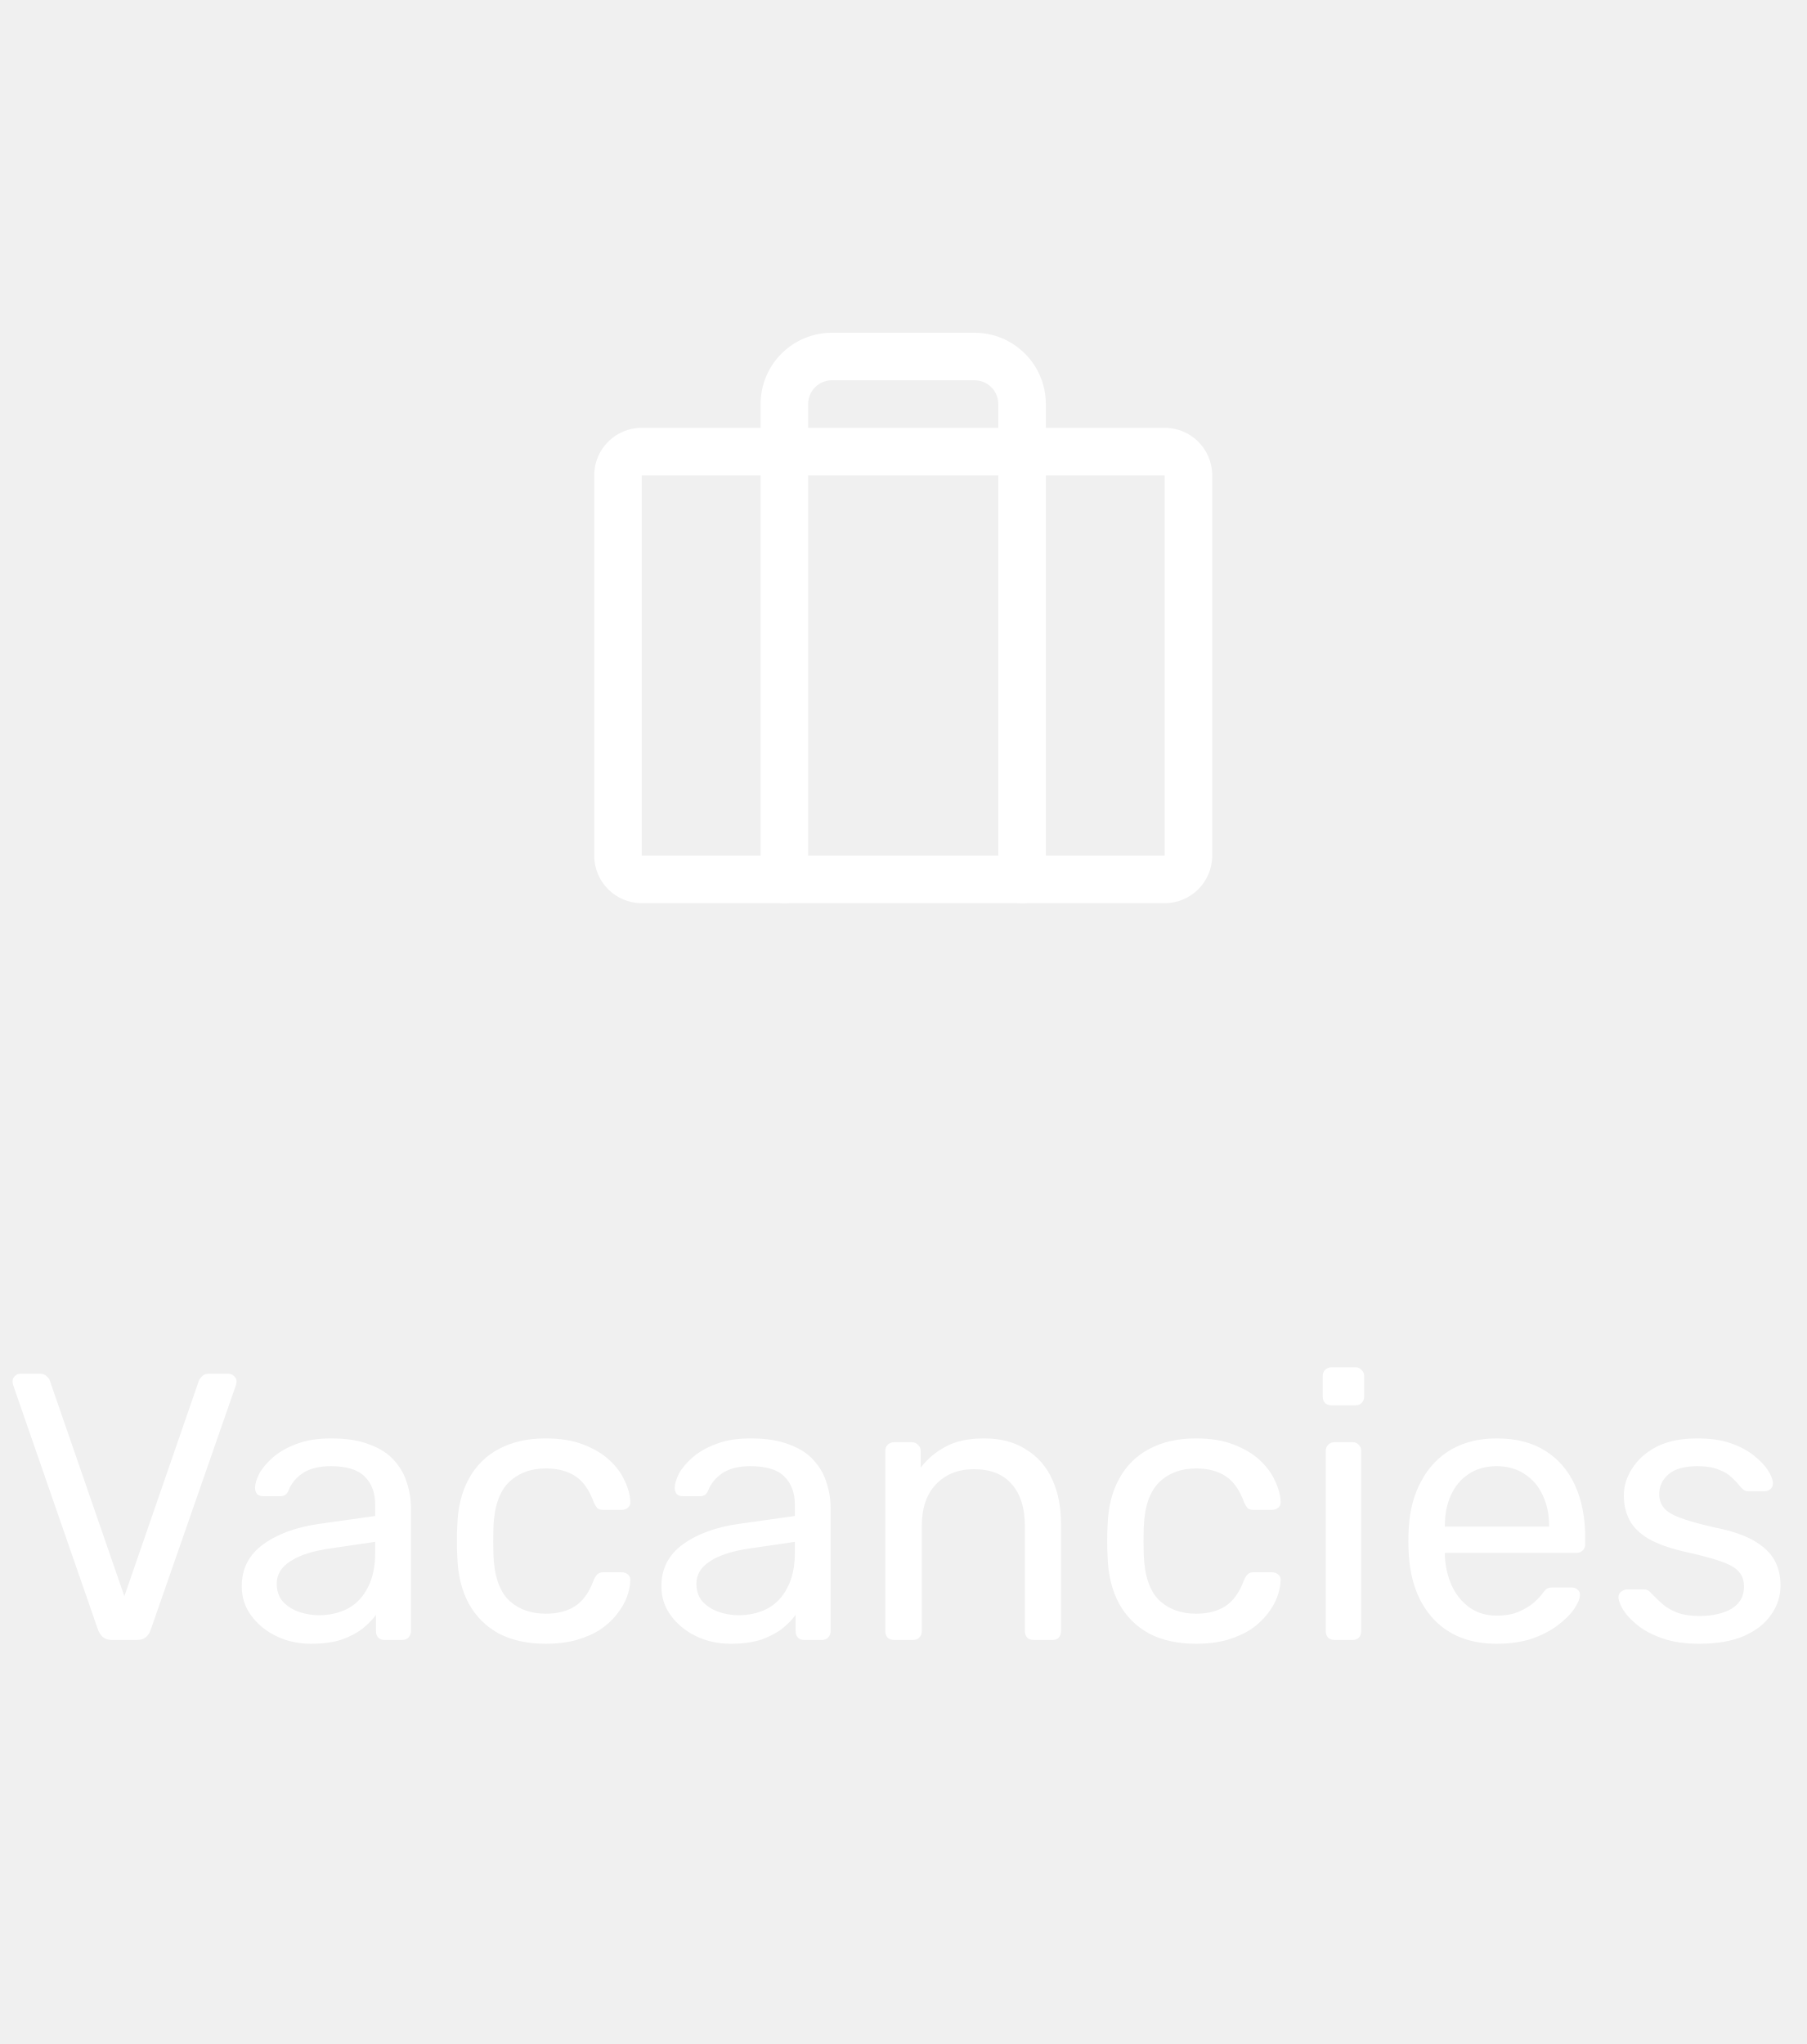
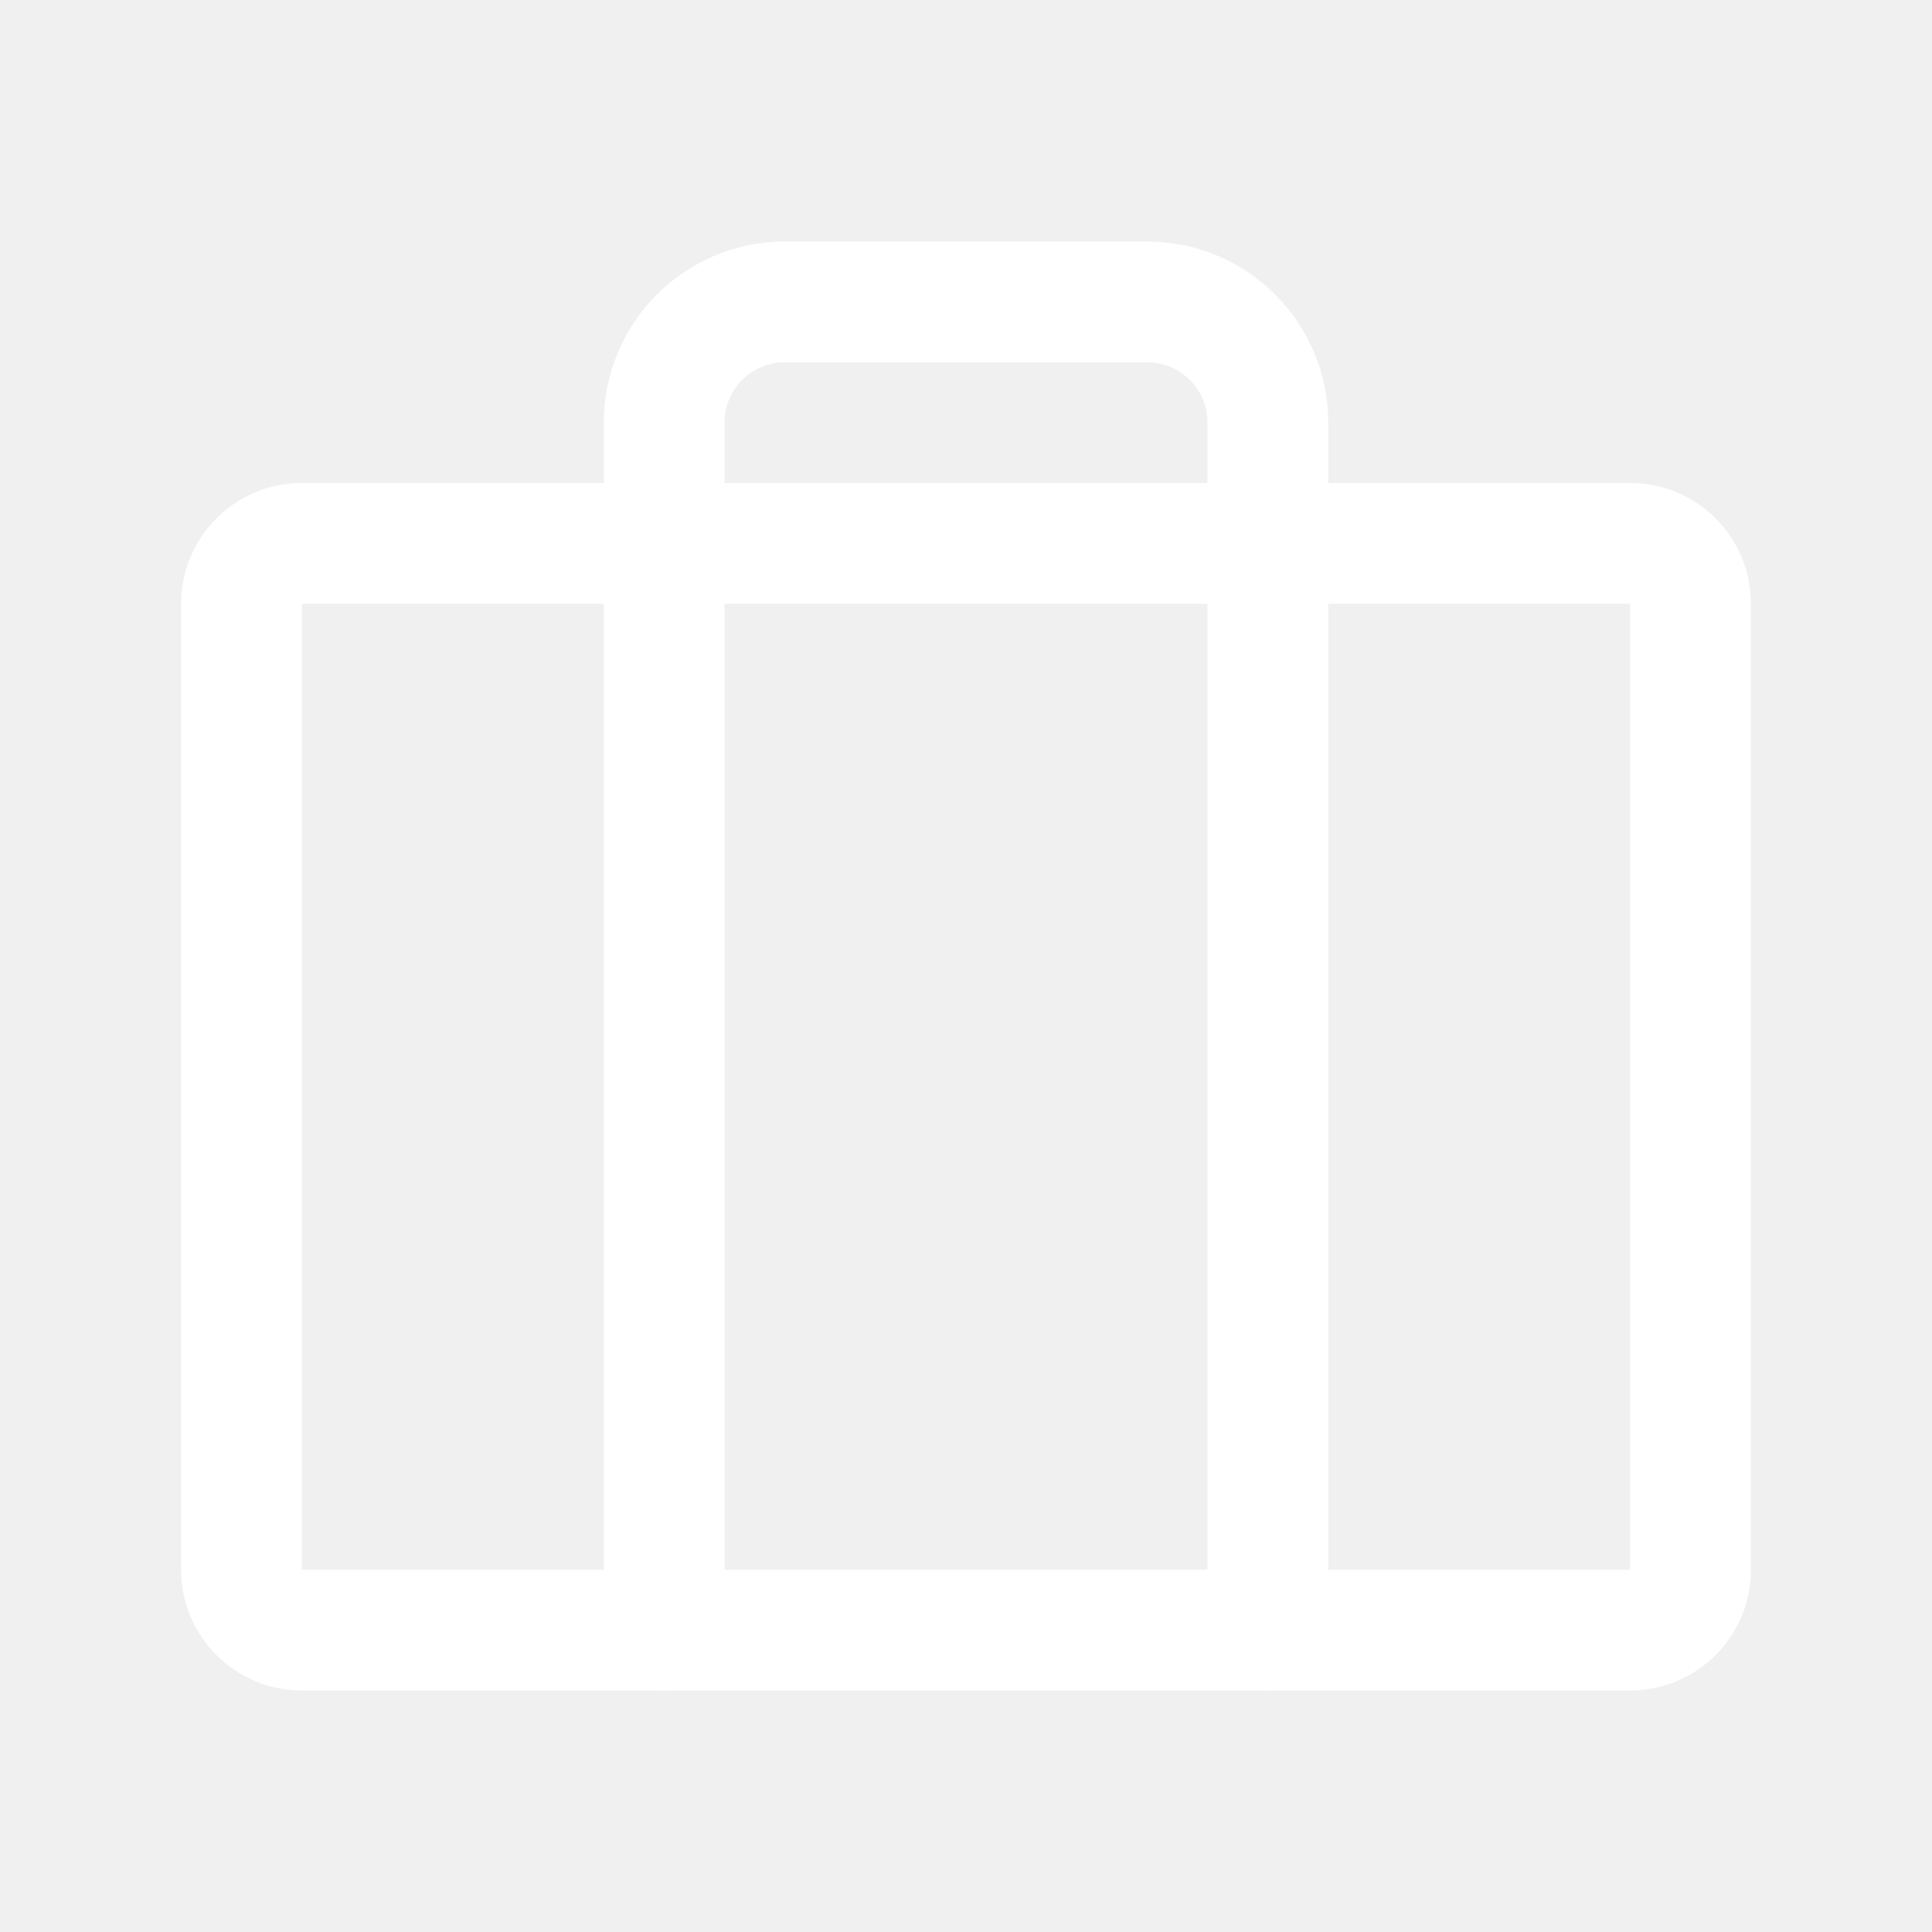
- <svg xmlns="http://www.w3.org/2000/svg" width="76" height="86" viewBox="0 0 76 86" fill="none">
-   <path fill-rule="evenodd" clip-rule="evenodd" d="M25 20C25 18.895 25.895 18 27 18H49C50.105 18 51 18.895 51 20V36C51 37.105 50.105 38 49 38H27C25.895 38 25 37.105 25 36V20ZM49 20H27V36H49V20Z" fill="white" />
-   <path fill-rule="evenodd" clip-rule="evenodd" d="M32.879 14.879C33.441 14.316 34.204 14 35 14H41C41.796 14 42.559 14.316 43.121 14.879C43.684 15.441 44 16.204 44 17V37C44 37.552 43.552 38 43 38C42.448 38 42 37.552 42 37V17C42 16.735 41.895 16.48 41.707 16.293C41.52 16.105 41.265 16 41 16H35C34.735 16 34.48 16.105 34.293 16.293C34.105 16.48 34 16.735 34 17V37C34 37.552 33.552 38 33 38C32.448 38 32 37.552 32 37V17C32 16.204 32.316 15.441 32.879 14.879Z" fill="white" />
-   <path d="M4.72 69C4.56 69 4.432 68.963 4.336 68.888C4.251 68.813 4.181 68.712 4.128 68.584L0.56 58.296C0.539 58.232 0.528 58.173 0.528 58.12C0.528 58.035 0.56 57.96 0.624 57.896C0.688 57.832 0.763 57.8 0.848 57.8H1.68C1.808 57.8 1.904 57.837 1.968 57.912C2.043 57.976 2.085 58.035 2.096 58.088L5.232 67.16L8.368 58.088C8.389 58.035 8.432 57.976 8.496 57.912C8.56 57.837 8.656 57.8 8.784 57.8H9.616C9.701 57.8 9.776 57.832 9.84 57.896C9.915 57.96 9.952 58.035 9.952 58.12C9.952 58.173 9.941 58.232 9.92 58.296L6.336 68.584C6.293 68.712 6.224 68.813 6.128 68.888C6.043 68.963 5.92 69 5.76 69H4.72ZM13.082 69.16C12.549 69.16 12.063 69.053 11.626 68.84C11.189 68.627 10.837 68.339 10.57 67.976C10.303 67.613 10.17 67.203 10.17 66.744C10.17 66.008 10.469 65.421 11.066 64.984C11.664 64.547 12.442 64.259 13.402 64.12L15.786 63.784V63.32C15.786 62.808 15.637 62.408 15.338 62.12C15.05 61.832 14.575 61.688 13.914 61.688C13.434 61.688 13.045 61.784 12.746 61.976C12.458 62.168 12.255 62.413 12.138 62.712C12.074 62.872 11.962 62.952 11.802 62.952H11.082C10.965 62.952 10.874 62.92 10.81 62.856C10.757 62.781 10.73 62.696 10.73 62.6C10.73 62.44 10.789 62.243 10.906 62.008C11.034 61.773 11.226 61.544 11.482 61.32C11.738 61.096 12.063 60.909 12.458 60.76C12.864 60.6 13.354 60.52 13.93 60.52C14.57 60.52 15.109 60.605 15.546 60.776C15.983 60.936 16.325 61.155 16.57 61.432C16.826 61.709 17.008 62.024 17.114 62.376C17.232 62.728 17.29 63.085 17.29 63.448V68.632C17.29 68.739 17.253 68.829 17.178 68.904C17.114 68.968 17.029 69 16.922 69H16.186C16.069 69 15.978 68.968 15.914 68.904C15.85 68.829 15.818 68.739 15.818 68.632V67.944C15.68 68.136 15.493 68.328 15.258 68.52C15.024 68.701 14.73 68.856 14.378 68.984C14.026 69.101 13.594 69.16 13.082 69.16ZM13.418 67.96C13.855 67.96 14.255 67.869 14.618 67.688C14.981 67.496 15.264 67.203 15.466 66.808C15.68 66.413 15.786 65.917 15.786 65.32V64.872L13.93 65.144C13.173 65.251 12.602 65.432 12.218 65.688C11.834 65.933 11.642 66.248 11.642 66.632C11.642 66.931 11.727 67.181 11.898 67.384C12.079 67.576 12.303 67.72 12.57 67.816C12.848 67.912 13.13 67.96 13.418 67.96ZM22.95 69.16C22.193 69.16 21.537 69.016 20.982 68.728C20.438 68.429 20.017 68.008 19.718 67.464C19.42 66.909 19.26 66.248 19.238 65.48C19.228 65.32 19.222 65.107 19.222 64.84C19.222 64.573 19.228 64.36 19.238 64.2C19.26 63.432 19.42 62.776 19.718 62.232C20.017 61.677 20.438 61.256 20.982 60.968C21.537 60.669 22.193 60.52 22.95 60.52C23.569 60.52 24.097 60.605 24.534 60.776C24.982 60.947 25.35 61.165 25.638 61.432C25.926 61.699 26.14 61.987 26.278 62.296C26.428 62.605 26.508 62.899 26.518 63.176C26.529 63.283 26.497 63.368 26.422 63.432C26.348 63.496 26.257 63.528 26.15 63.528H25.382C25.276 63.528 25.196 63.507 25.142 63.464C25.089 63.411 25.036 63.325 24.982 63.208C24.79 62.685 24.529 62.317 24.198 62.104C23.868 61.891 23.457 61.784 22.966 61.784C22.326 61.784 21.804 61.981 21.398 62.376C21.004 62.771 20.79 63.405 20.758 64.28C20.748 64.664 20.748 65.037 20.758 65.4C20.79 66.285 21.004 66.925 21.398 67.32C21.804 67.704 22.326 67.896 22.966 67.896C23.457 67.896 23.868 67.789 24.198 67.576C24.529 67.363 24.79 66.995 24.982 66.472C25.036 66.355 25.089 66.275 25.142 66.232C25.196 66.179 25.276 66.152 25.382 66.152H26.15C26.257 66.152 26.348 66.184 26.422 66.248C26.497 66.312 26.529 66.397 26.518 66.504C26.508 66.728 26.46 66.957 26.374 67.192C26.289 67.427 26.15 67.667 25.958 67.912C25.777 68.147 25.548 68.36 25.27 68.552C24.993 68.733 24.657 68.883 24.262 69C23.878 69.107 23.441 69.16 22.95 69.16ZM30.738 69.16C30.205 69.16 29.72 69.053 29.282 68.84C28.845 68.627 28.493 68.339 28.226 67.976C27.96 67.613 27.826 67.203 27.826 66.744C27.826 66.008 28.125 65.421 28.722 64.984C29.32 64.547 30.098 64.259 31.058 64.12L33.442 63.784V63.32C33.442 62.808 33.293 62.408 32.994 62.12C32.706 61.832 32.232 61.688 31.57 61.688C31.09 61.688 30.701 61.784 30.402 61.976C30.114 62.168 29.912 62.413 29.794 62.712C29.73 62.872 29.618 62.952 29.458 62.952H28.738C28.621 62.952 28.53 62.92 28.466 62.856C28.413 62.781 28.386 62.696 28.386 62.6C28.386 62.44 28.445 62.243 28.562 62.008C28.69 61.773 28.882 61.544 29.138 61.32C29.394 61.096 29.72 60.909 30.114 60.76C30.52 60.6 31.01 60.52 31.586 60.52C32.226 60.52 32.765 60.605 33.202 60.776C33.64 60.936 33.981 61.155 34.226 61.432C34.482 61.709 34.664 62.024 34.77 62.376C34.888 62.728 34.946 63.085 34.946 63.448V68.632C34.946 68.739 34.909 68.829 34.834 68.904C34.77 68.968 34.685 69 34.578 69H33.842C33.725 69 33.634 68.968 33.57 68.904C33.506 68.829 33.474 68.739 33.474 68.632V67.944C33.336 68.136 33.149 68.328 32.914 68.52C32.68 68.701 32.386 68.856 32.034 68.984C31.682 69.101 31.25 69.16 30.738 69.16ZM31.074 67.96C31.512 67.96 31.912 67.869 32.274 67.688C32.637 67.496 32.92 67.203 33.122 66.808C33.336 66.413 33.442 65.917 33.442 65.32V64.872L31.586 65.144C30.829 65.251 30.258 65.432 29.874 65.688C29.49 65.933 29.298 66.248 29.298 66.632C29.298 66.931 29.384 67.181 29.554 67.384C29.736 67.576 29.96 67.72 30.226 67.816C30.504 67.912 30.786 67.96 31.074 67.96ZM37.614 69C37.508 69 37.417 68.968 37.343 68.904C37.279 68.829 37.246 68.739 37.246 68.632V61.048C37.246 60.941 37.279 60.856 37.343 60.792C37.417 60.717 37.508 60.68 37.614 60.68H38.367C38.473 60.68 38.559 60.717 38.623 60.792C38.697 60.856 38.734 60.941 38.734 61.048V61.752C39.012 61.389 39.358 61.096 39.775 60.872C40.201 60.637 40.745 60.52 41.407 60.52C42.1 60.52 42.687 60.675 43.166 60.984C43.657 61.283 44.025 61.704 44.27 62.248C44.516 62.781 44.639 63.405 44.639 64.12V68.632C44.639 68.739 44.606 68.829 44.542 68.904C44.478 68.968 44.393 69 44.286 69H43.486C43.38 69 43.289 68.968 43.215 68.904C43.151 68.829 43.118 68.739 43.118 68.632V64.2C43.118 63.453 42.937 62.872 42.575 62.456C42.212 62.029 41.678 61.816 40.974 61.816C40.313 61.816 39.78 62.029 39.374 62.456C38.98 62.872 38.782 63.453 38.782 64.2V68.632C38.782 68.739 38.745 68.829 38.67 68.904C38.606 68.968 38.521 69 38.414 69H37.614ZM50.31 69.16C49.552 69.16 48.896 69.016 48.342 68.728C47.798 68.429 47.376 68.008 47.078 67.464C46.779 66.909 46.619 66.248 46.598 65.48C46.587 65.32 46.582 65.107 46.582 64.84C46.582 64.573 46.587 64.36 46.598 64.2C46.619 63.432 46.779 62.776 47.078 62.232C47.376 61.677 47.798 61.256 48.342 60.968C48.896 60.669 49.552 60.52 50.31 60.52C50.928 60.52 51.456 60.605 51.894 60.776C52.342 60.947 52.71 61.165 52.998 61.432C53.286 61.699 53.499 61.987 53.638 62.296C53.787 62.605 53.867 62.899 53.878 63.176C53.888 63.283 53.856 63.368 53.782 63.432C53.707 63.496 53.616 63.528 53.51 63.528H52.742C52.635 63.528 52.555 63.507 52.502 63.464C52.448 63.411 52.395 63.325 52.342 63.208C52.15 62.685 51.888 62.317 51.558 62.104C51.227 61.891 50.816 61.784 50.326 61.784C49.686 61.784 49.163 61.981 48.758 62.376C48.363 62.771 48.15 63.405 48.118 64.28C48.107 64.664 48.107 65.037 48.118 65.4C48.15 66.285 48.363 66.925 48.758 67.32C49.163 67.704 49.686 67.896 50.326 67.896C50.816 67.896 51.227 67.789 51.558 67.576C51.888 67.363 52.15 66.995 52.342 66.472C52.395 66.355 52.448 66.275 52.502 66.232C52.555 66.179 52.635 66.152 52.742 66.152H53.51C53.616 66.152 53.707 66.184 53.782 66.248C53.856 66.312 53.888 66.397 53.878 66.504C53.867 66.728 53.819 66.957 53.734 67.192C53.648 67.427 53.51 67.667 53.318 67.912C53.136 68.147 52.907 68.36 52.63 68.552C52.352 68.733 52.016 68.883 51.622 69C51.238 69.107 50.8 69.16 50.31 69.16ZM56.146 69C56.039 69 55.948 68.968 55.874 68.904C55.81 68.829 55.778 68.739 55.778 68.632V61.048C55.778 60.941 55.81 60.856 55.874 60.792C55.948 60.717 56.039 60.68 56.146 60.68H56.914C57.02 60.68 57.106 60.717 57.17 60.792C57.234 60.856 57.266 60.941 57.266 61.048V68.632C57.266 68.739 57.234 68.829 57.17 68.904C57.106 68.968 57.02 69 56.914 69H56.146ZM56.018 59.128C55.911 59.128 55.82 59.096 55.746 59.032C55.682 58.957 55.65 58.867 55.65 58.76V57.896C55.65 57.789 55.682 57.704 55.746 57.64C55.82 57.565 55.911 57.528 56.018 57.528H57.026C57.132 57.528 57.218 57.565 57.282 57.64C57.356 57.704 57.394 57.789 57.394 57.896V58.76C57.394 58.867 57.356 58.957 57.282 59.032C57.218 59.096 57.132 59.128 57.026 59.128H56.018ZM62.965 69.16C61.866 69.16 60.991 68.824 60.341 68.152C59.69 67.469 59.333 66.541 59.269 65.368C59.258 65.229 59.253 65.053 59.253 64.84C59.253 64.616 59.258 64.435 59.269 64.296C59.311 63.539 59.487 62.877 59.797 62.312C60.106 61.736 60.527 61.293 61.061 60.984C61.605 60.675 62.239 60.52 62.965 60.52C63.775 60.52 64.453 60.691 64.997 61.032C65.551 61.373 65.973 61.859 66.261 62.488C66.549 63.117 66.693 63.853 66.693 64.696V64.968C66.693 65.085 66.655 65.176 66.581 65.24C66.517 65.304 66.431 65.336 66.325 65.336H60.789C60.789 65.347 60.789 65.368 60.789 65.4C60.789 65.432 60.789 65.459 60.789 65.48C60.81 65.917 60.906 66.328 61.077 66.712C61.247 67.085 61.493 67.389 61.813 67.624C62.133 67.859 62.517 67.976 62.965 67.976C63.349 67.976 63.669 67.917 63.925 67.8C64.181 67.683 64.389 67.555 64.549 67.416C64.709 67.267 64.815 67.155 64.869 67.08C64.965 66.941 65.039 66.861 65.093 66.84C65.146 66.808 65.231 66.792 65.349 66.792H66.117C66.223 66.792 66.309 66.824 66.373 66.888C66.447 66.941 66.479 67.021 66.469 67.128C66.458 67.288 66.373 67.485 66.213 67.72C66.053 67.944 65.823 68.168 65.525 68.392C65.226 68.616 64.863 68.803 64.437 68.952C64.01 69.091 63.519 69.16 62.965 69.16ZM60.789 64.232H65.173V64.184C65.173 63.704 65.082 63.277 64.901 62.904C64.73 62.531 64.479 62.237 64.149 62.024C63.818 61.8 63.423 61.688 62.965 61.688C62.506 61.688 62.111 61.8 61.781 62.024C61.461 62.237 61.215 62.531 61.045 62.904C60.874 63.277 60.789 63.704 60.789 64.184V64.232ZM71.486 69.16C70.888 69.16 70.376 69.085 69.95 68.936C69.523 68.787 69.177 68.605 68.91 68.392C68.643 68.179 68.441 67.965 68.302 67.752C68.174 67.539 68.105 67.368 68.094 67.24C68.083 67.123 68.121 67.032 68.206 66.968C68.291 66.904 68.376 66.872 68.462 66.872H69.166C69.23 66.872 69.278 66.883 69.31 66.904C69.353 66.915 69.406 66.957 69.47 67.032C69.609 67.181 69.763 67.331 69.934 67.48C70.105 67.629 70.312 67.752 70.558 67.848C70.814 67.944 71.129 67.992 71.502 67.992C72.046 67.992 72.494 67.891 72.846 67.688C73.198 67.475 73.374 67.165 73.374 66.76C73.374 66.493 73.299 66.28 73.15 66.12C73.011 65.96 72.755 65.816 72.382 65.688C72.019 65.56 71.518 65.427 70.878 65.288C70.238 65.139 69.731 64.957 69.358 64.744C68.984 64.52 68.718 64.259 68.558 63.96C68.398 63.651 68.318 63.304 68.318 62.92C68.318 62.525 68.435 62.147 68.67 61.784C68.904 61.411 69.246 61.107 69.694 60.872C70.153 60.637 70.723 60.52 71.406 60.52C71.96 60.52 72.435 60.589 72.83 60.728C73.225 60.867 73.55 61.043 73.806 61.256C74.062 61.459 74.254 61.661 74.382 61.864C74.51 62.067 74.579 62.237 74.59 62.376C74.6 62.483 74.569 62.573 74.494 62.648C74.419 62.712 74.334 62.744 74.238 62.744H73.566C73.491 62.744 73.427 62.728 73.374 62.696C73.331 62.664 73.288 62.627 73.246 62.584C73.139 62.445 73.011 62.307 72.862 62.168C72.723 62.029 72.537 61.917 72.302 61.832C72.078 61.736 71.779 61.688 71.406 61.688C70.873 61.688 70.472 61.8 70.206 62.024C69.939 62.248 69.806 62.531 69.806 62.872C69.806 63.075 69.865 63.256 69.982 63.416C70.099 63.576 70.323 63.72 70.654 63.848C70.984 63.976 71.475 64.115 72.126 64.264C72.83 64.403 73.385 64.589 73.79 64.824C74.195 65.059 74.483 65.331 74.654 65.64C74.825 65.949 74.91 66.307 74.91 66.712C74.91 67.16 74.776 67.571 74.51 67.944C74.254 68.317 73.87 68.616 73.358 68.84C72.856 69.053 72.233 69.16 71.486 69.16Z" fill="white" />
+ <svg xmlns="http://www.w3.org/2000/svg" width="32" height="32" viewBox="0 0 32 32" fill="none">
+   <path fill-rule="evenodd" clip-rule="evenodd" d="M3 10C3 8.895 3.895 8 5 8H27C28.105 8 29 8.895 29 10V26C29 27.105 28.105 28 27 28H5C3.895 28 3 27.105 3 26V10ZM27 10H5V26H27V10Z" fill="white" />
+   <path fill-rule="evenodd" clip-rule="evenodd" d="M10.879 4.879C11.441 4.316 12.204 4 13 4H19C19.796 4 20.559 4.316 21.121 4.879C21.684 5.441 22 6.204 22 7V27C22 27.552 21.552 28 21 28C20.448 28 20 27.552 20 27V7C20 6.735 19.895 6.48 19.707 6.293C19.52 6.105 19.265 6 19 6H13C12.735 6 12.48 6.105 12.293 6.293C12.105 6.48 12 6.735 12 7V27C12 27.552 11.552 28 11 28C10.448 28 10 27.552 10 27V7C10 6.204 10.316 5.441 10.879 4.879Z" fill="white" />
</svg>
